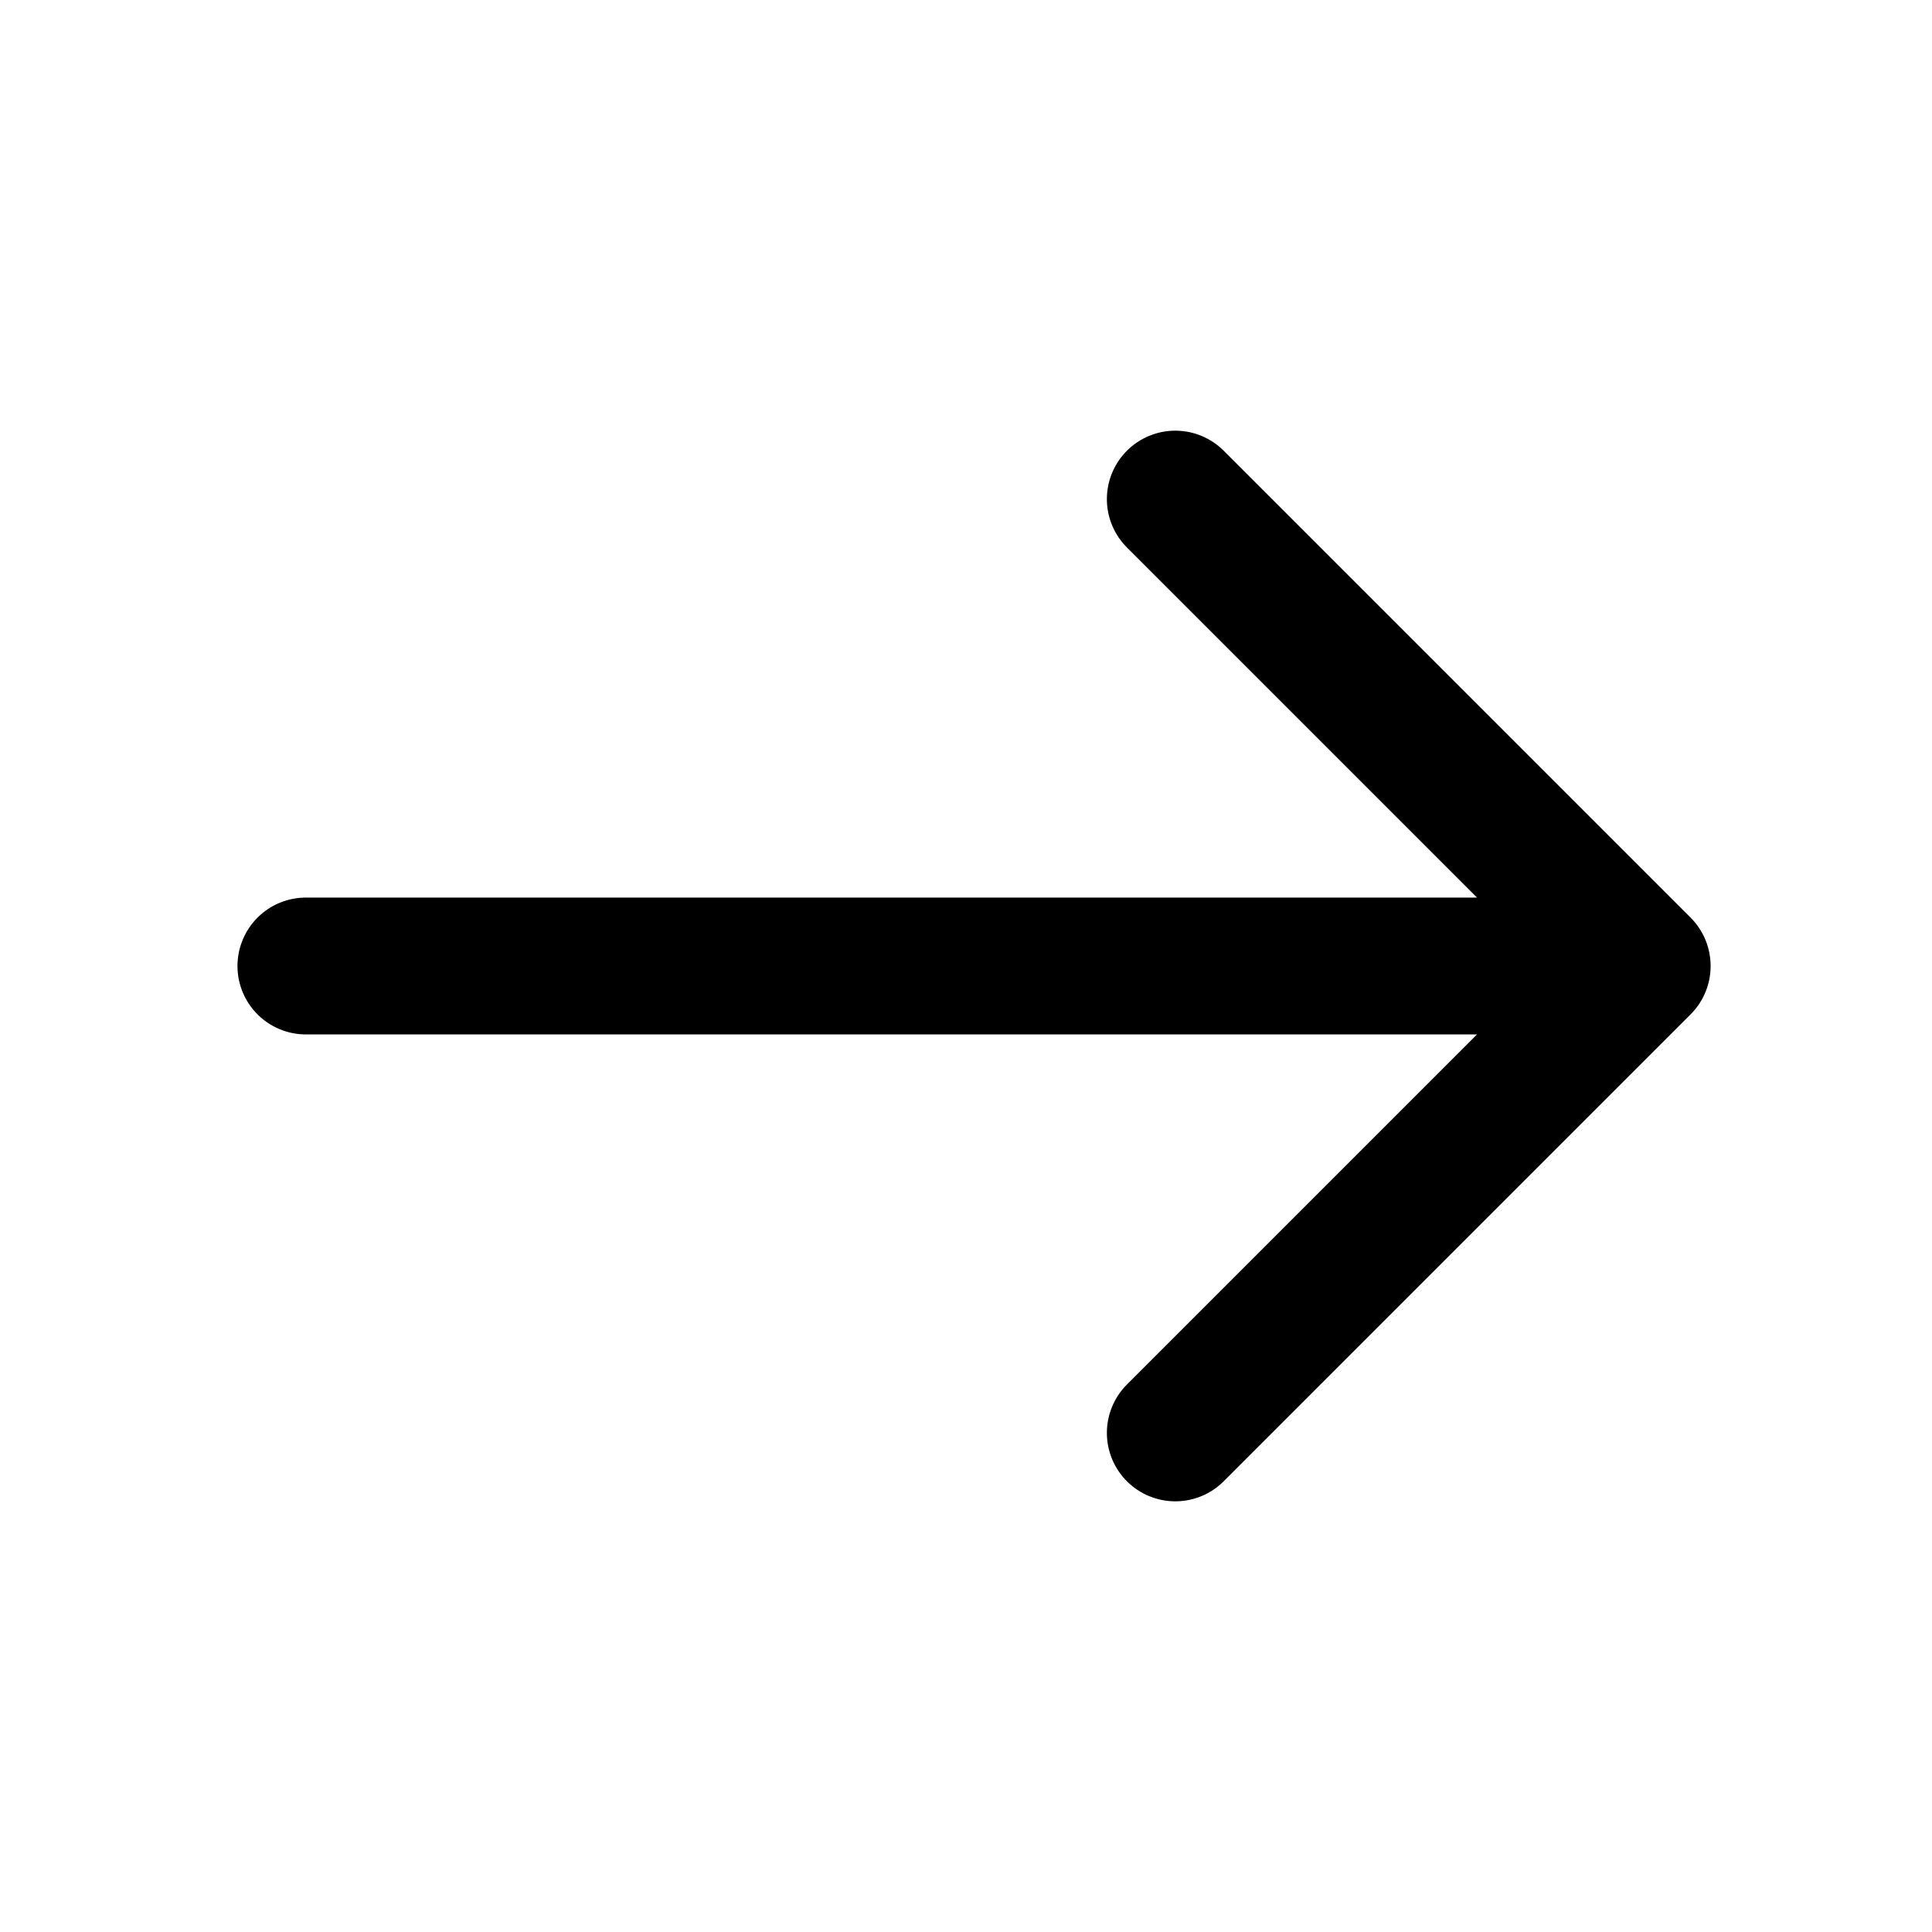
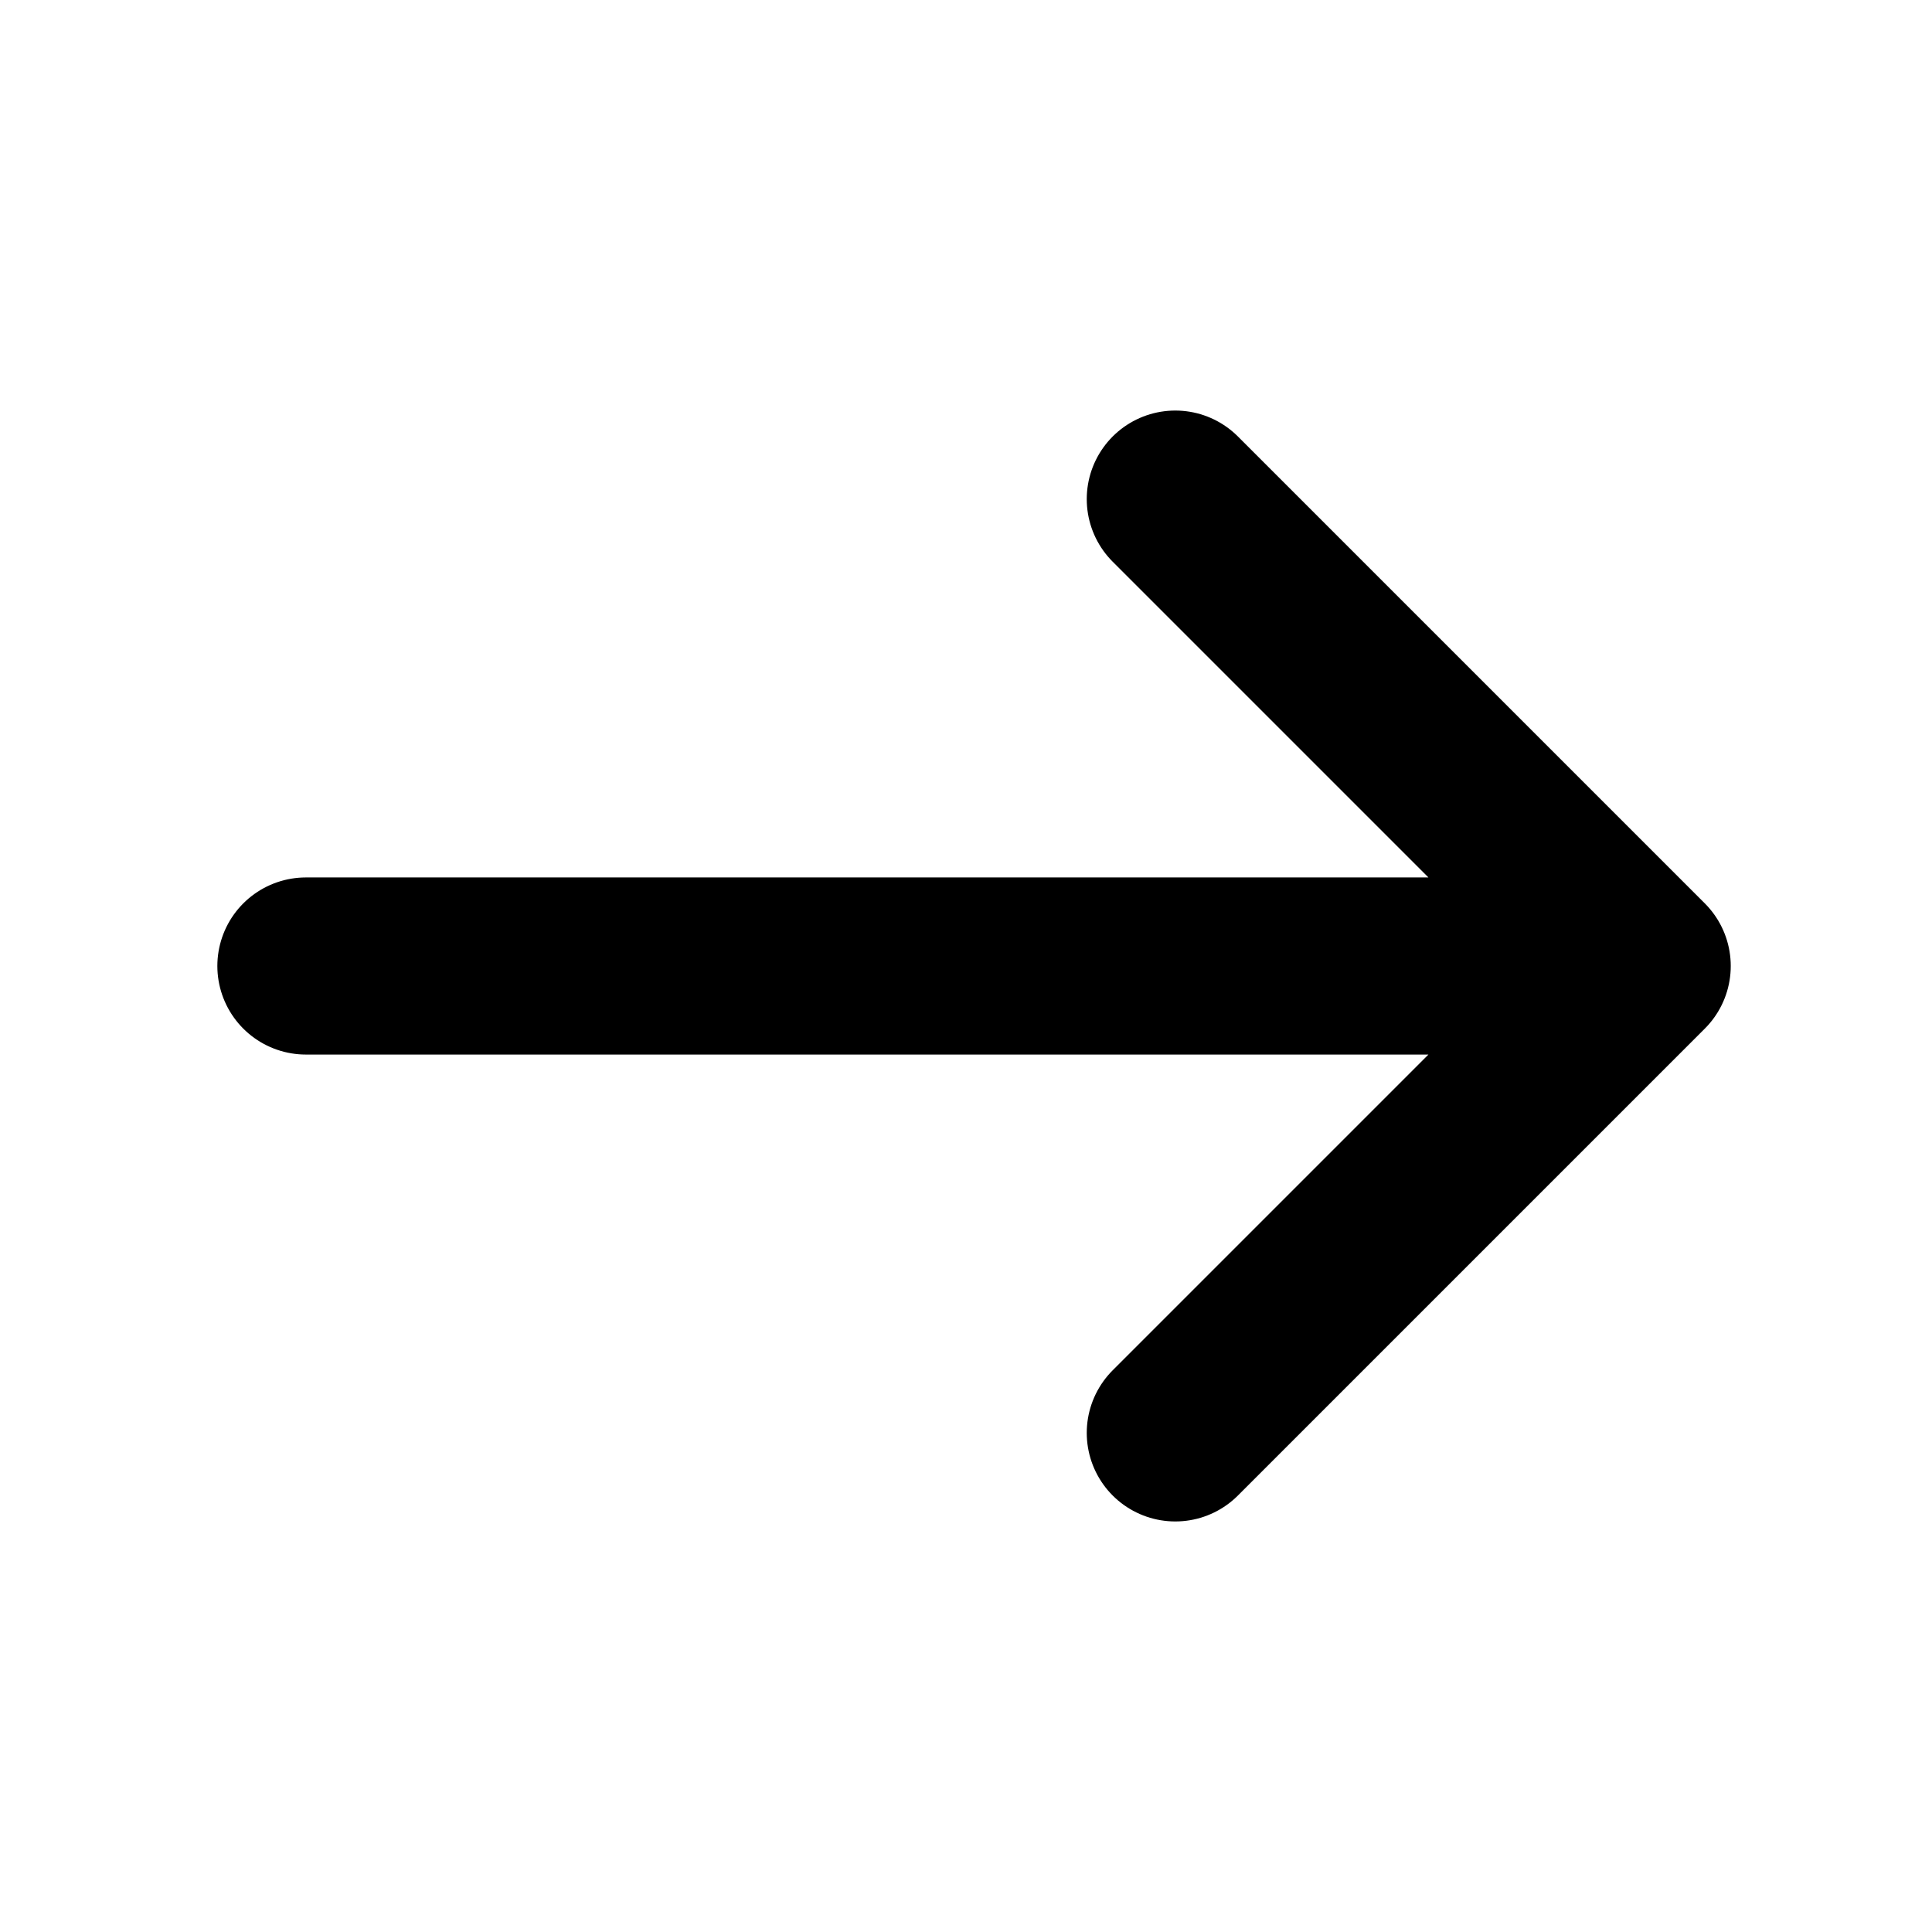
- <svg xmlns="http://www.w3.org/2000/svg" viewBox="0 0 24 24" fill="none" stroke="#000000" stroke-width="1.7" stroke-linecap="round" stroke-linejoin="round">
+ <svg xmlns="http://www.w3.org/2000/svg" viewBox="0 0 24 24" fill="none" stroke="#000000" stroke-width="2.2" stroke-linecap="round" stroke-linejoin="round">
  <path d="M3.8 12h16.4M14.6 6.2l5.8 5.8-5.8 5.8" />
</svg>
